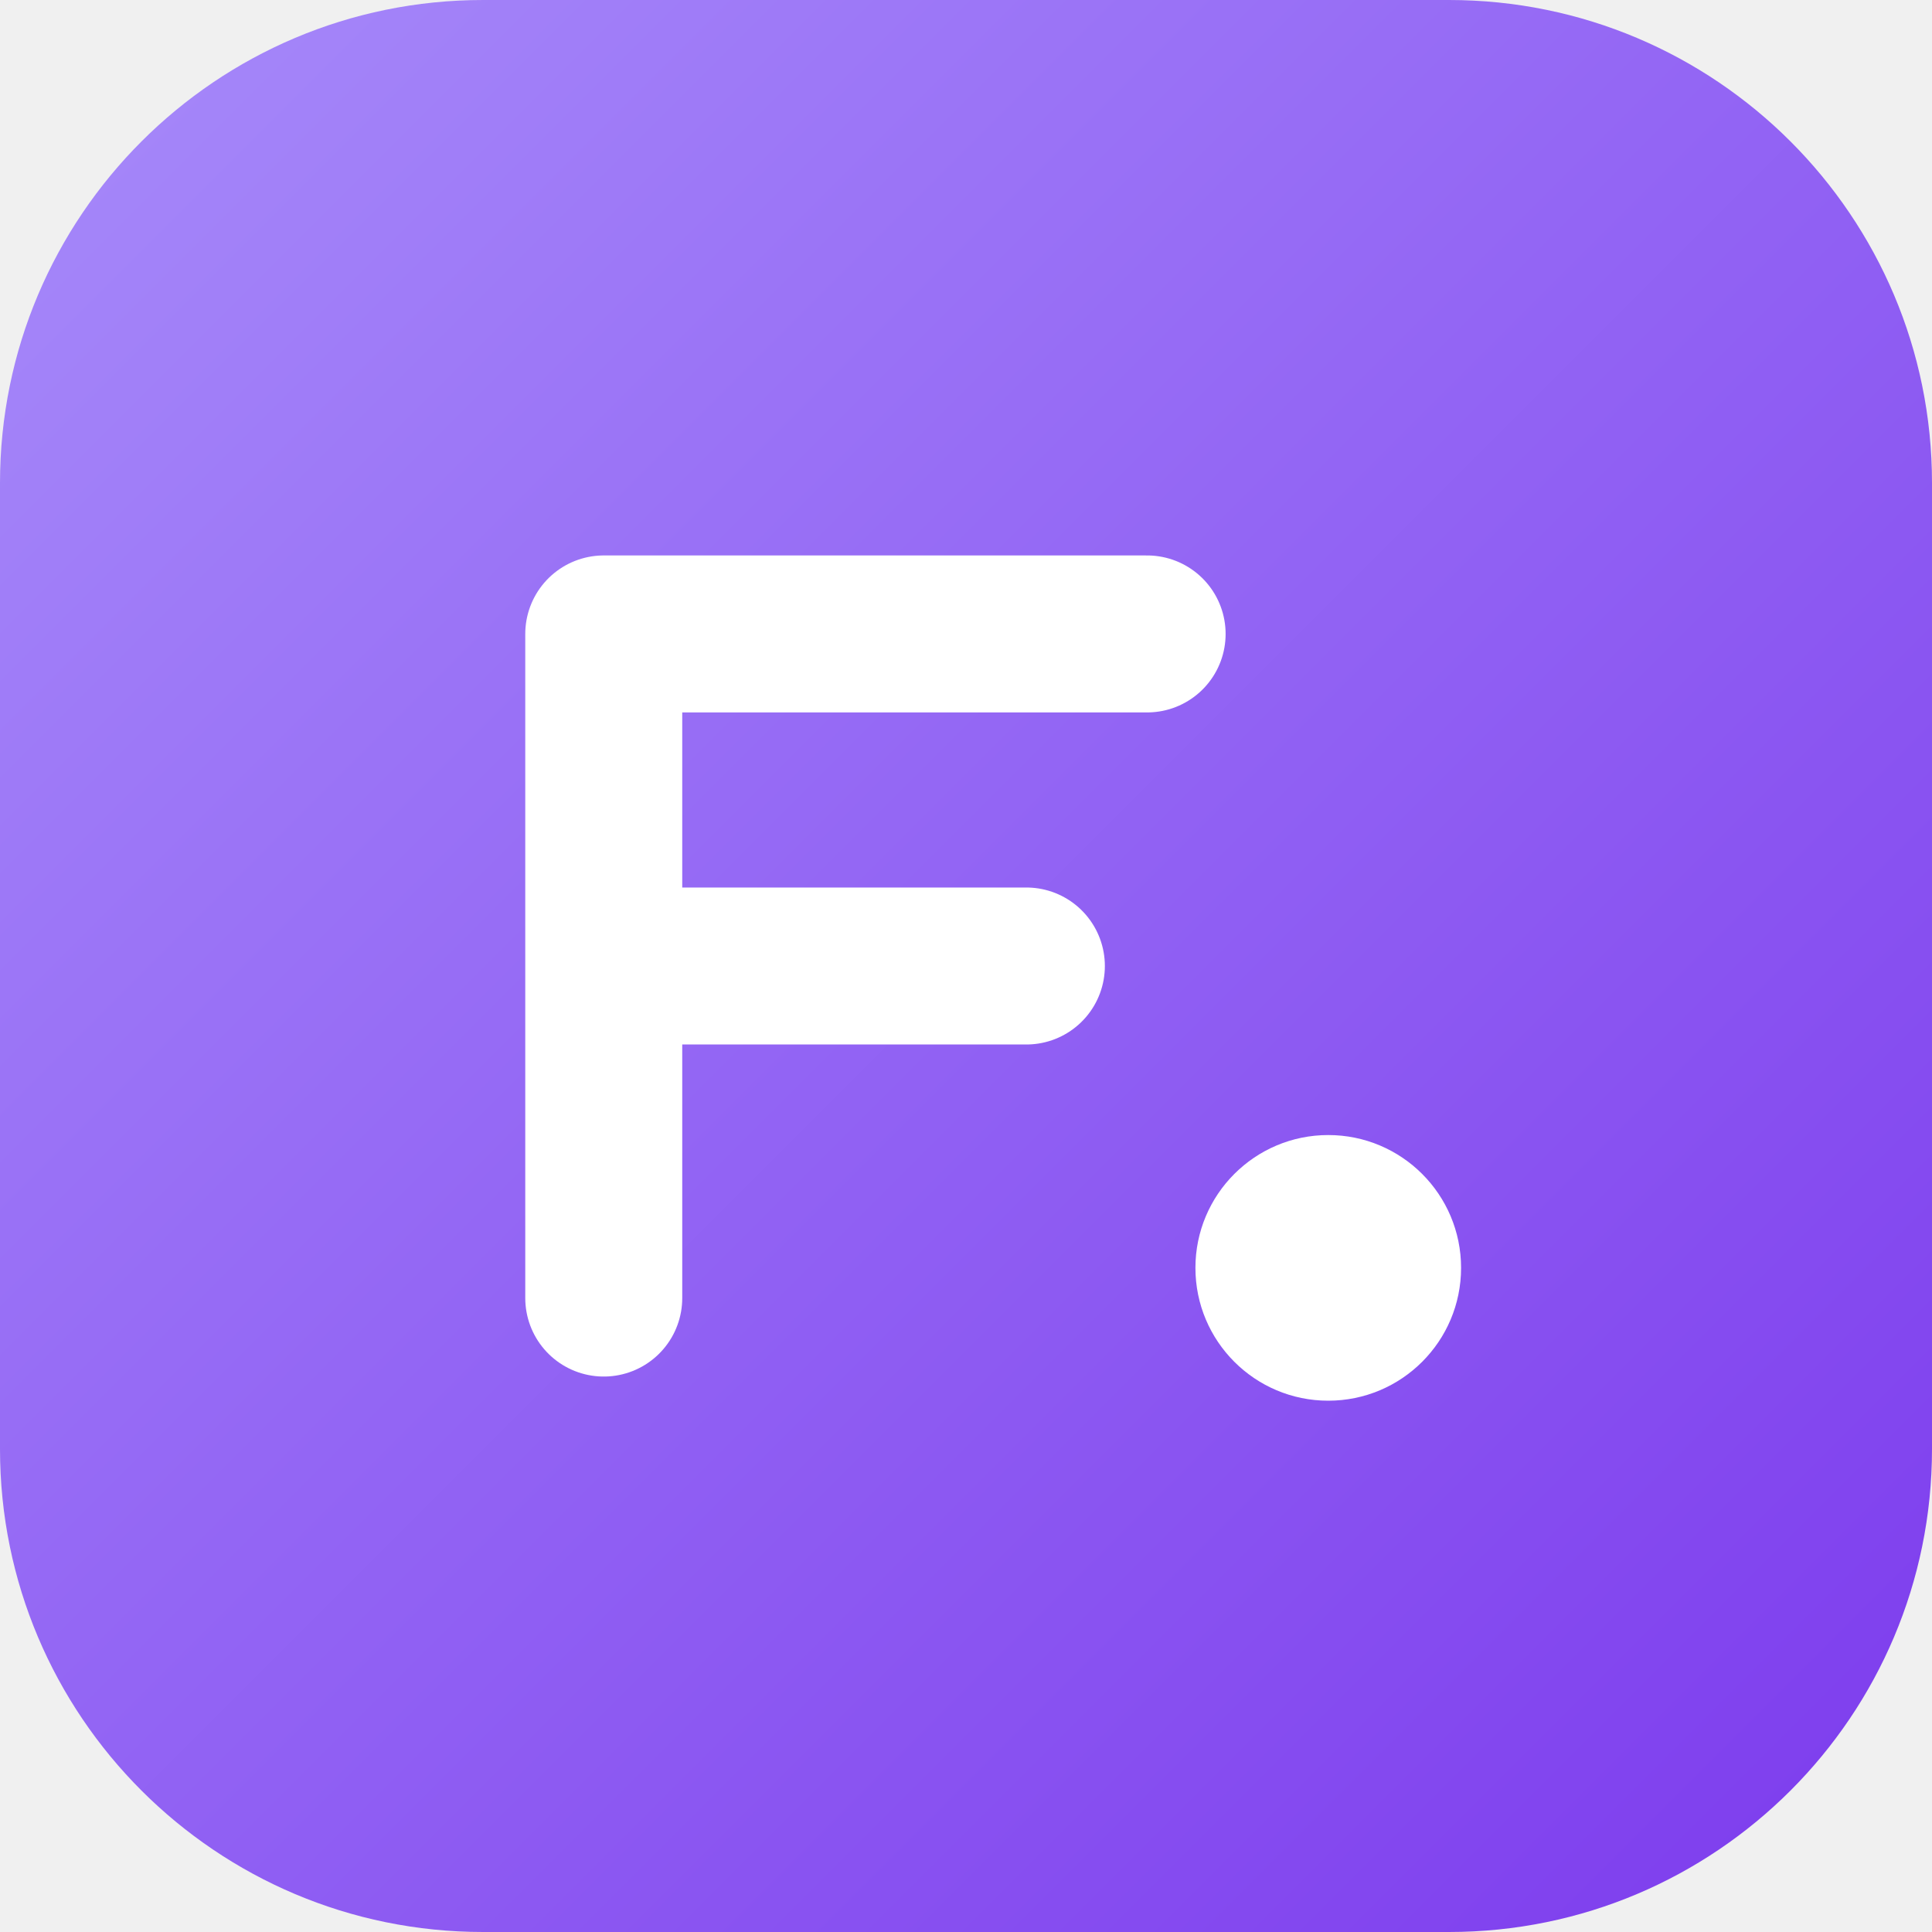
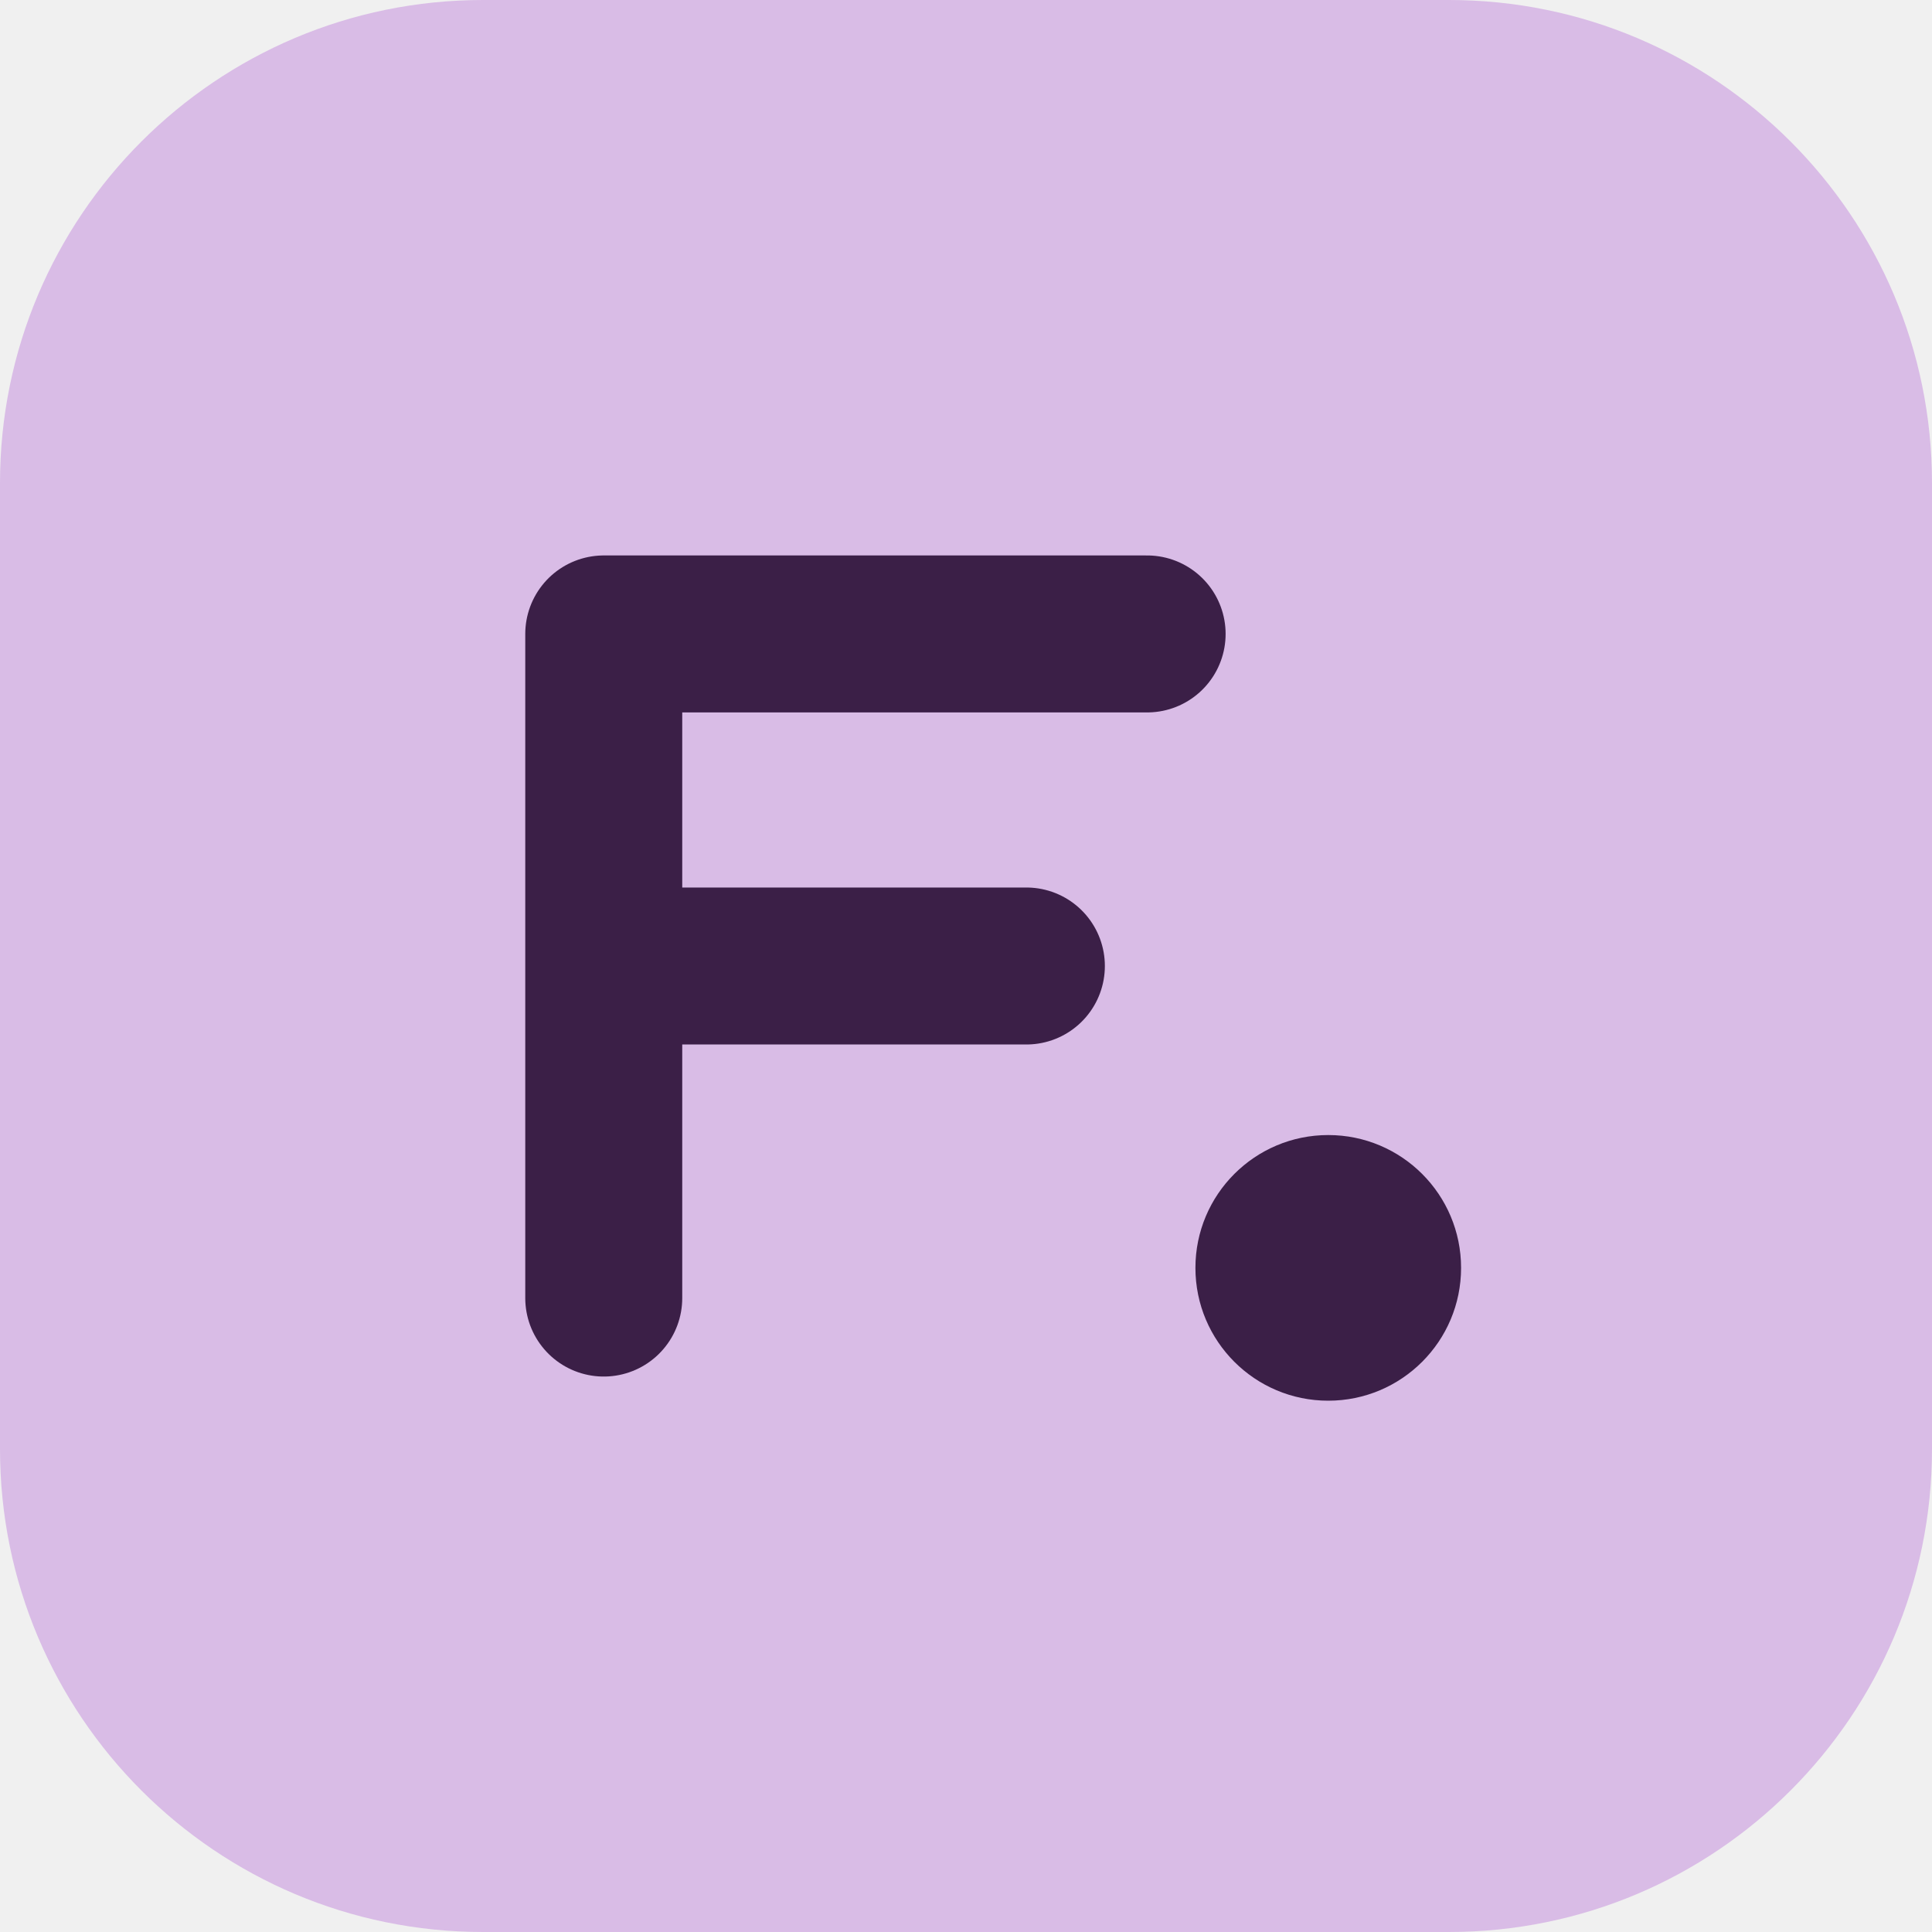
<svg xmlns="http://www.w3.org/2000/svg" viewBox="0 0 32 32">
-   <defs>
-     <linearGradient id="g" x1="0" y1="0" x2="1" y2="1">
-       <stop offset="0" stop-color="#a78bfa" />
-       <stop offset="1" stop-color="#7c3aed" />
-     </linearGradient>
-   </defs>
-   <rect width="32" height="32" rx="8" fill="url(#g)" />
+   <rect width="32" height="32" rx="8" fill="#d9bce6" />
  <g transform="translate(0 0) scale(1)">
-     <path d="M10 21.5V10.5h9M10 16h7" stroke="#ffffff" stroke-width="2.6" stroke-linecap="round" stroke-linejoin="round" fill="none" />
-     <circle cx="22" cy="21" r="2.2" fill="#ffffff" />
+     <path d="M10 21.5V10.5h9M10 16h7" stroke="#3b1f47" stroke-width="2.6" stroke-linecap="round" stroke-linejoin="round" fill="none" />
+     <circle cx="22" cy="21" r="2.2" fill="#3b1f47" />
  </g>
</svg>
